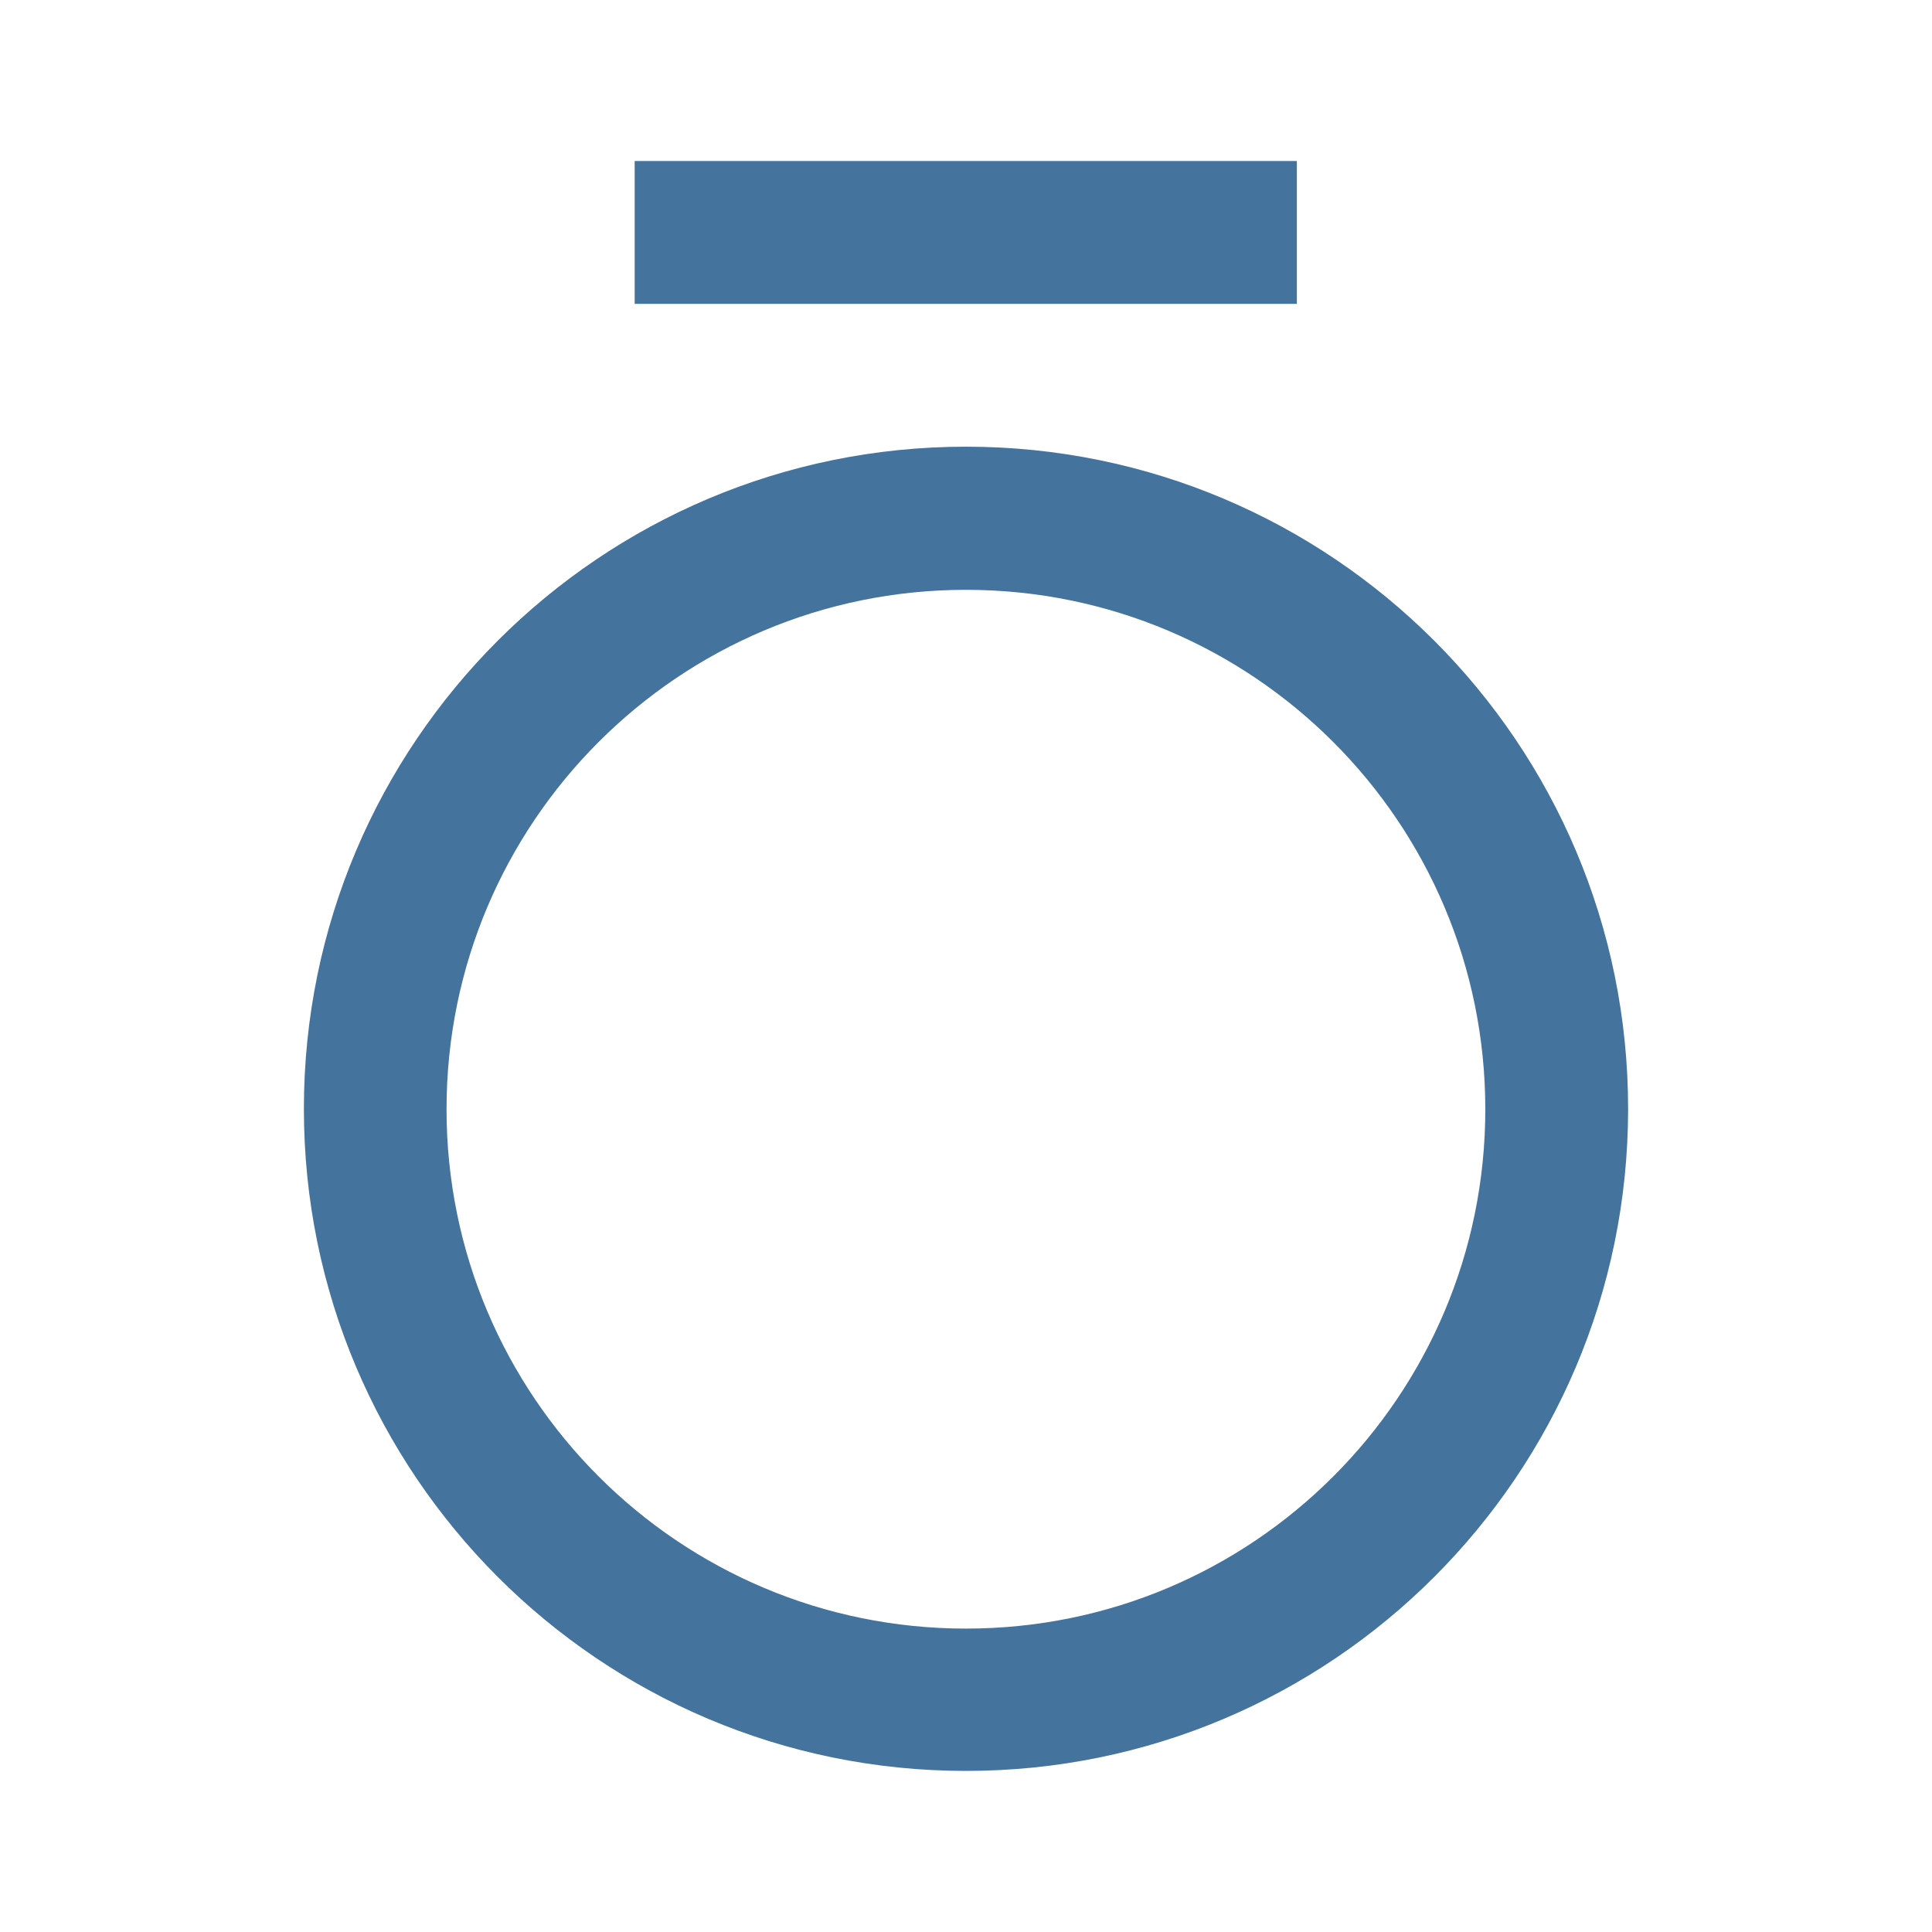
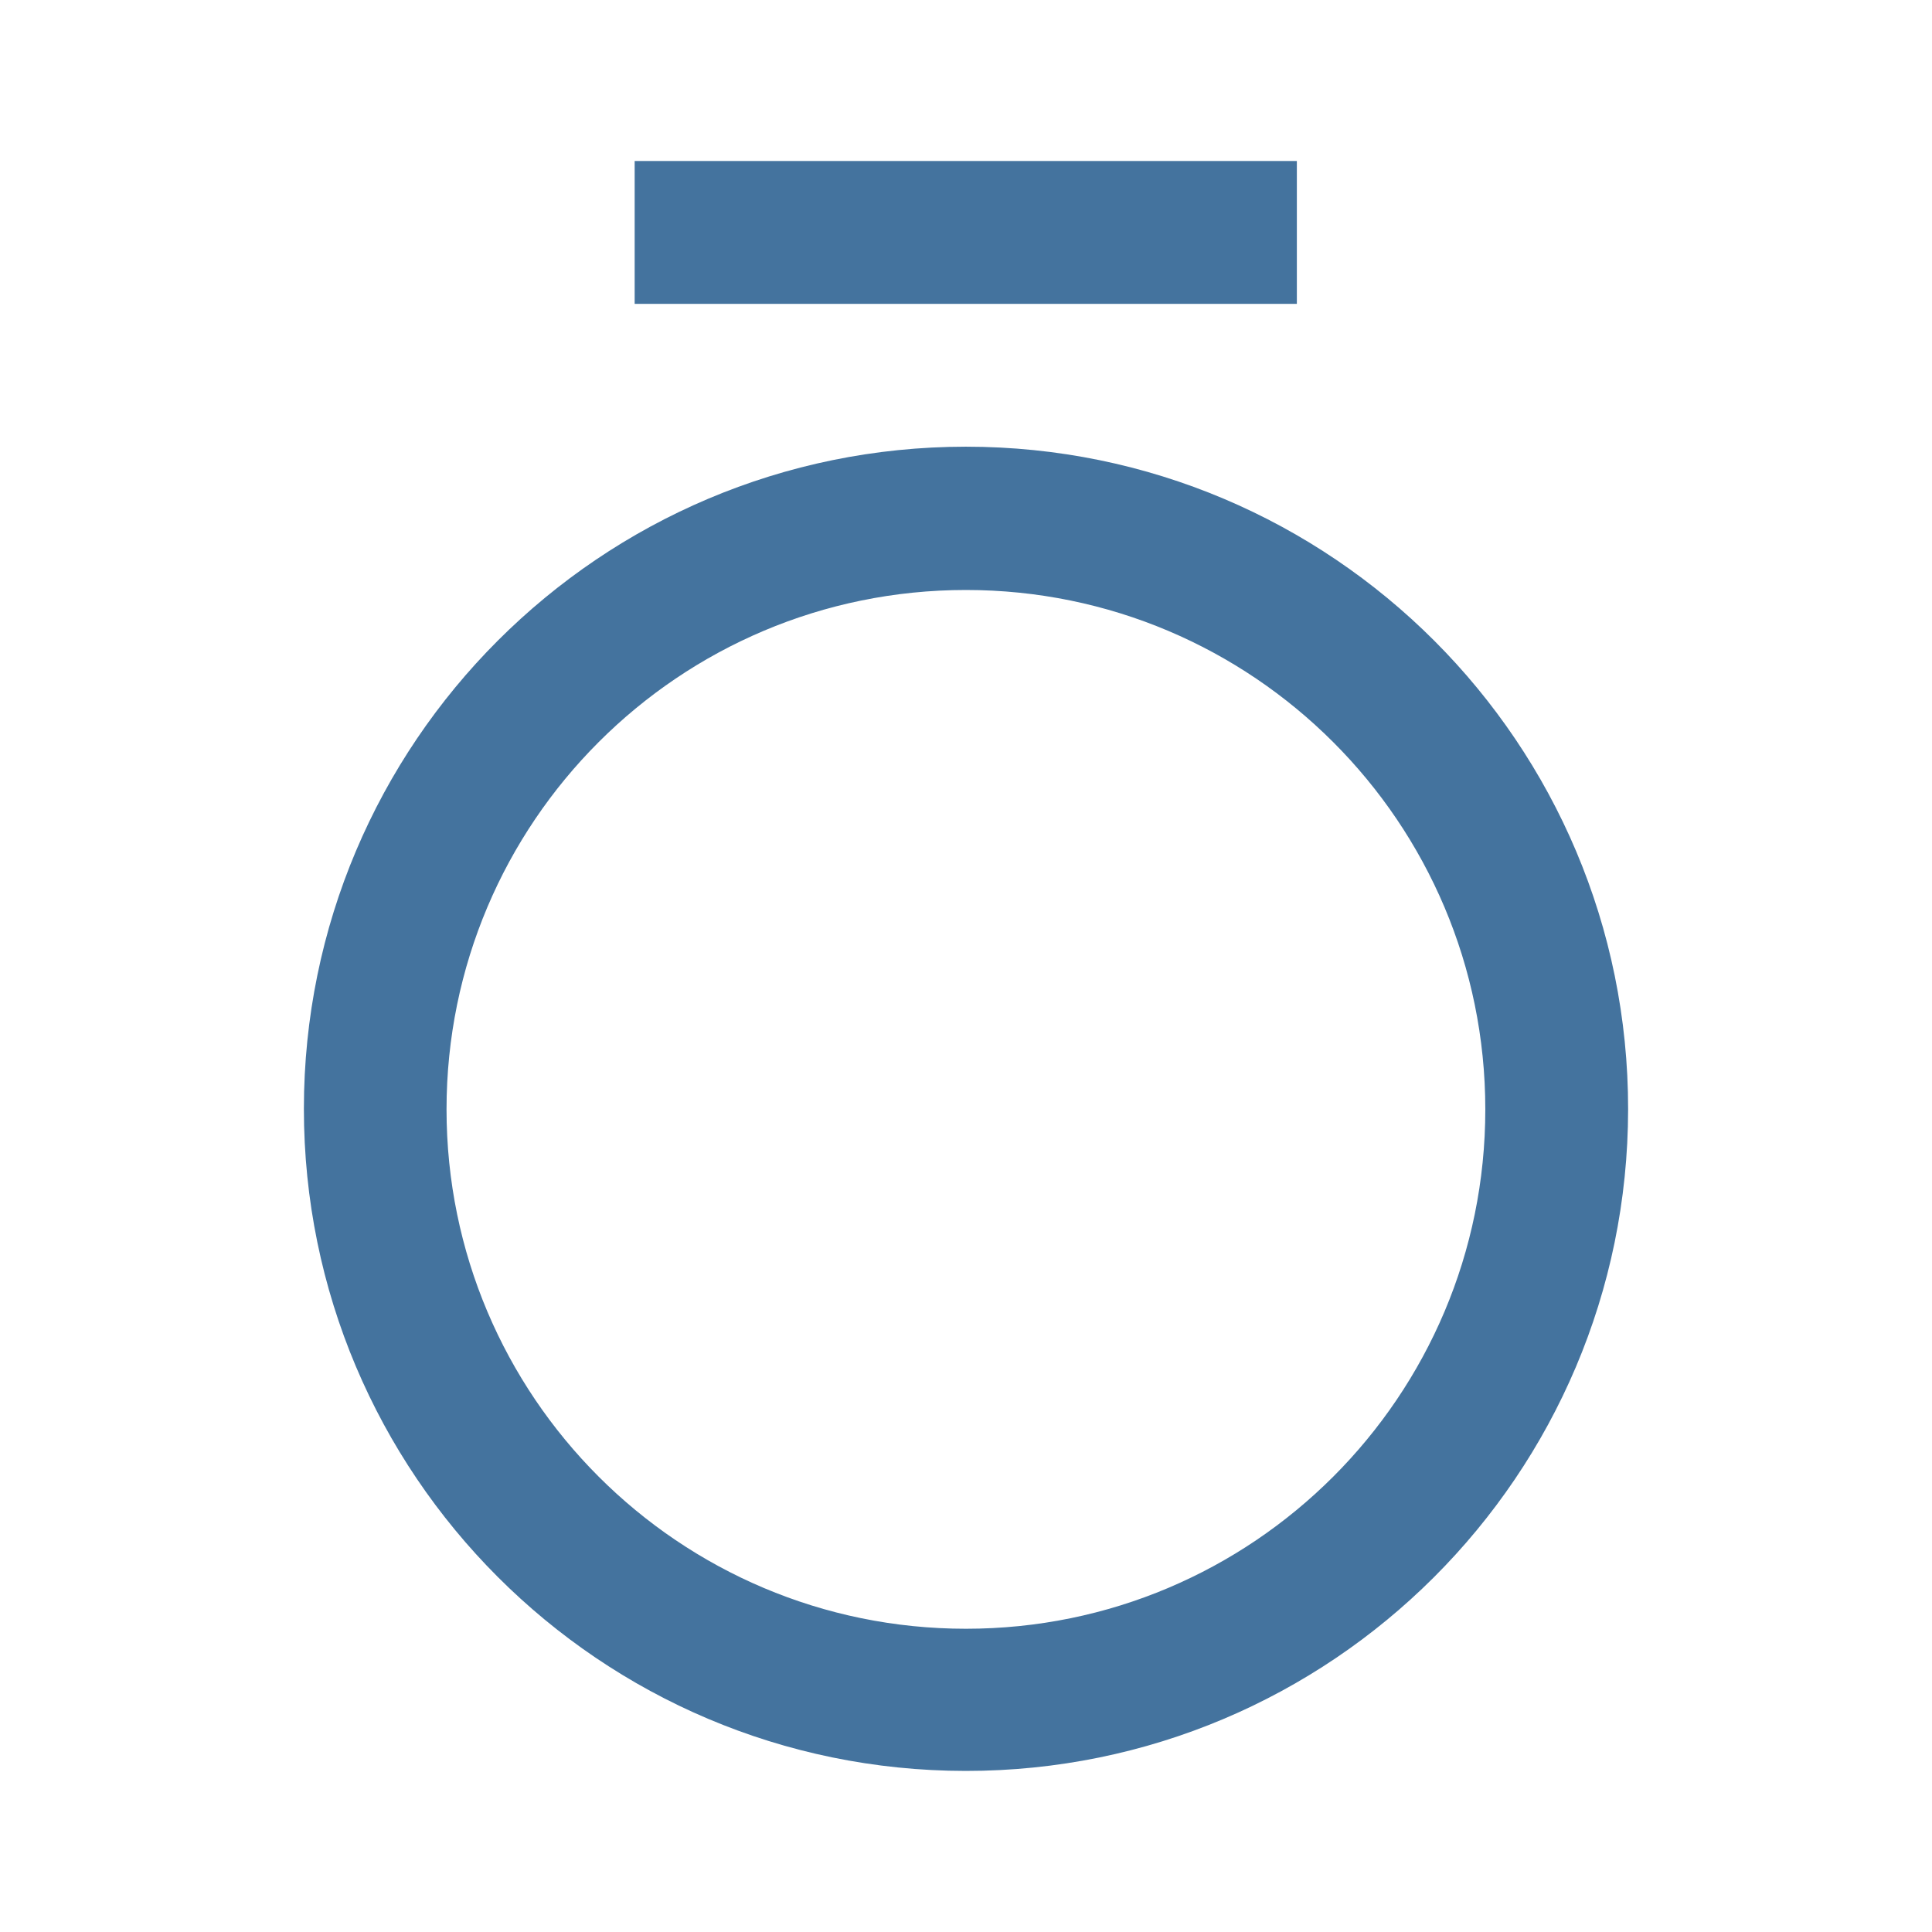
<svg xmlns="http://www.w3.org/2000/svg" viewBox="0 0 24 24">
-   <path fill="#44739e" d="M7.884 2h8.226v1.775H7.884Zm4.115 3.549a8.225 8.225 0 1 0 8.226 8.23 8.225 8.225 0 0 0-8.226-8.23m0 14.682a6.452 6.452 0 1 1 6.452-6.452 6.45 6.45 0 0 1-6.452 6.452" />
+   <path fill="#44739e" d="M7.884 2h8.226v1.775H7.884Zm4.115 3.549a8.225 8.225 0 1 0 8.226 8.232 8.225 8.225 0 0 0-8.226-8.232m0 14.684a6.452 6.452 0 1 1 6.452-6.452 6.45 6.45 0 0 1-6.452 6.452" />
</svg>
